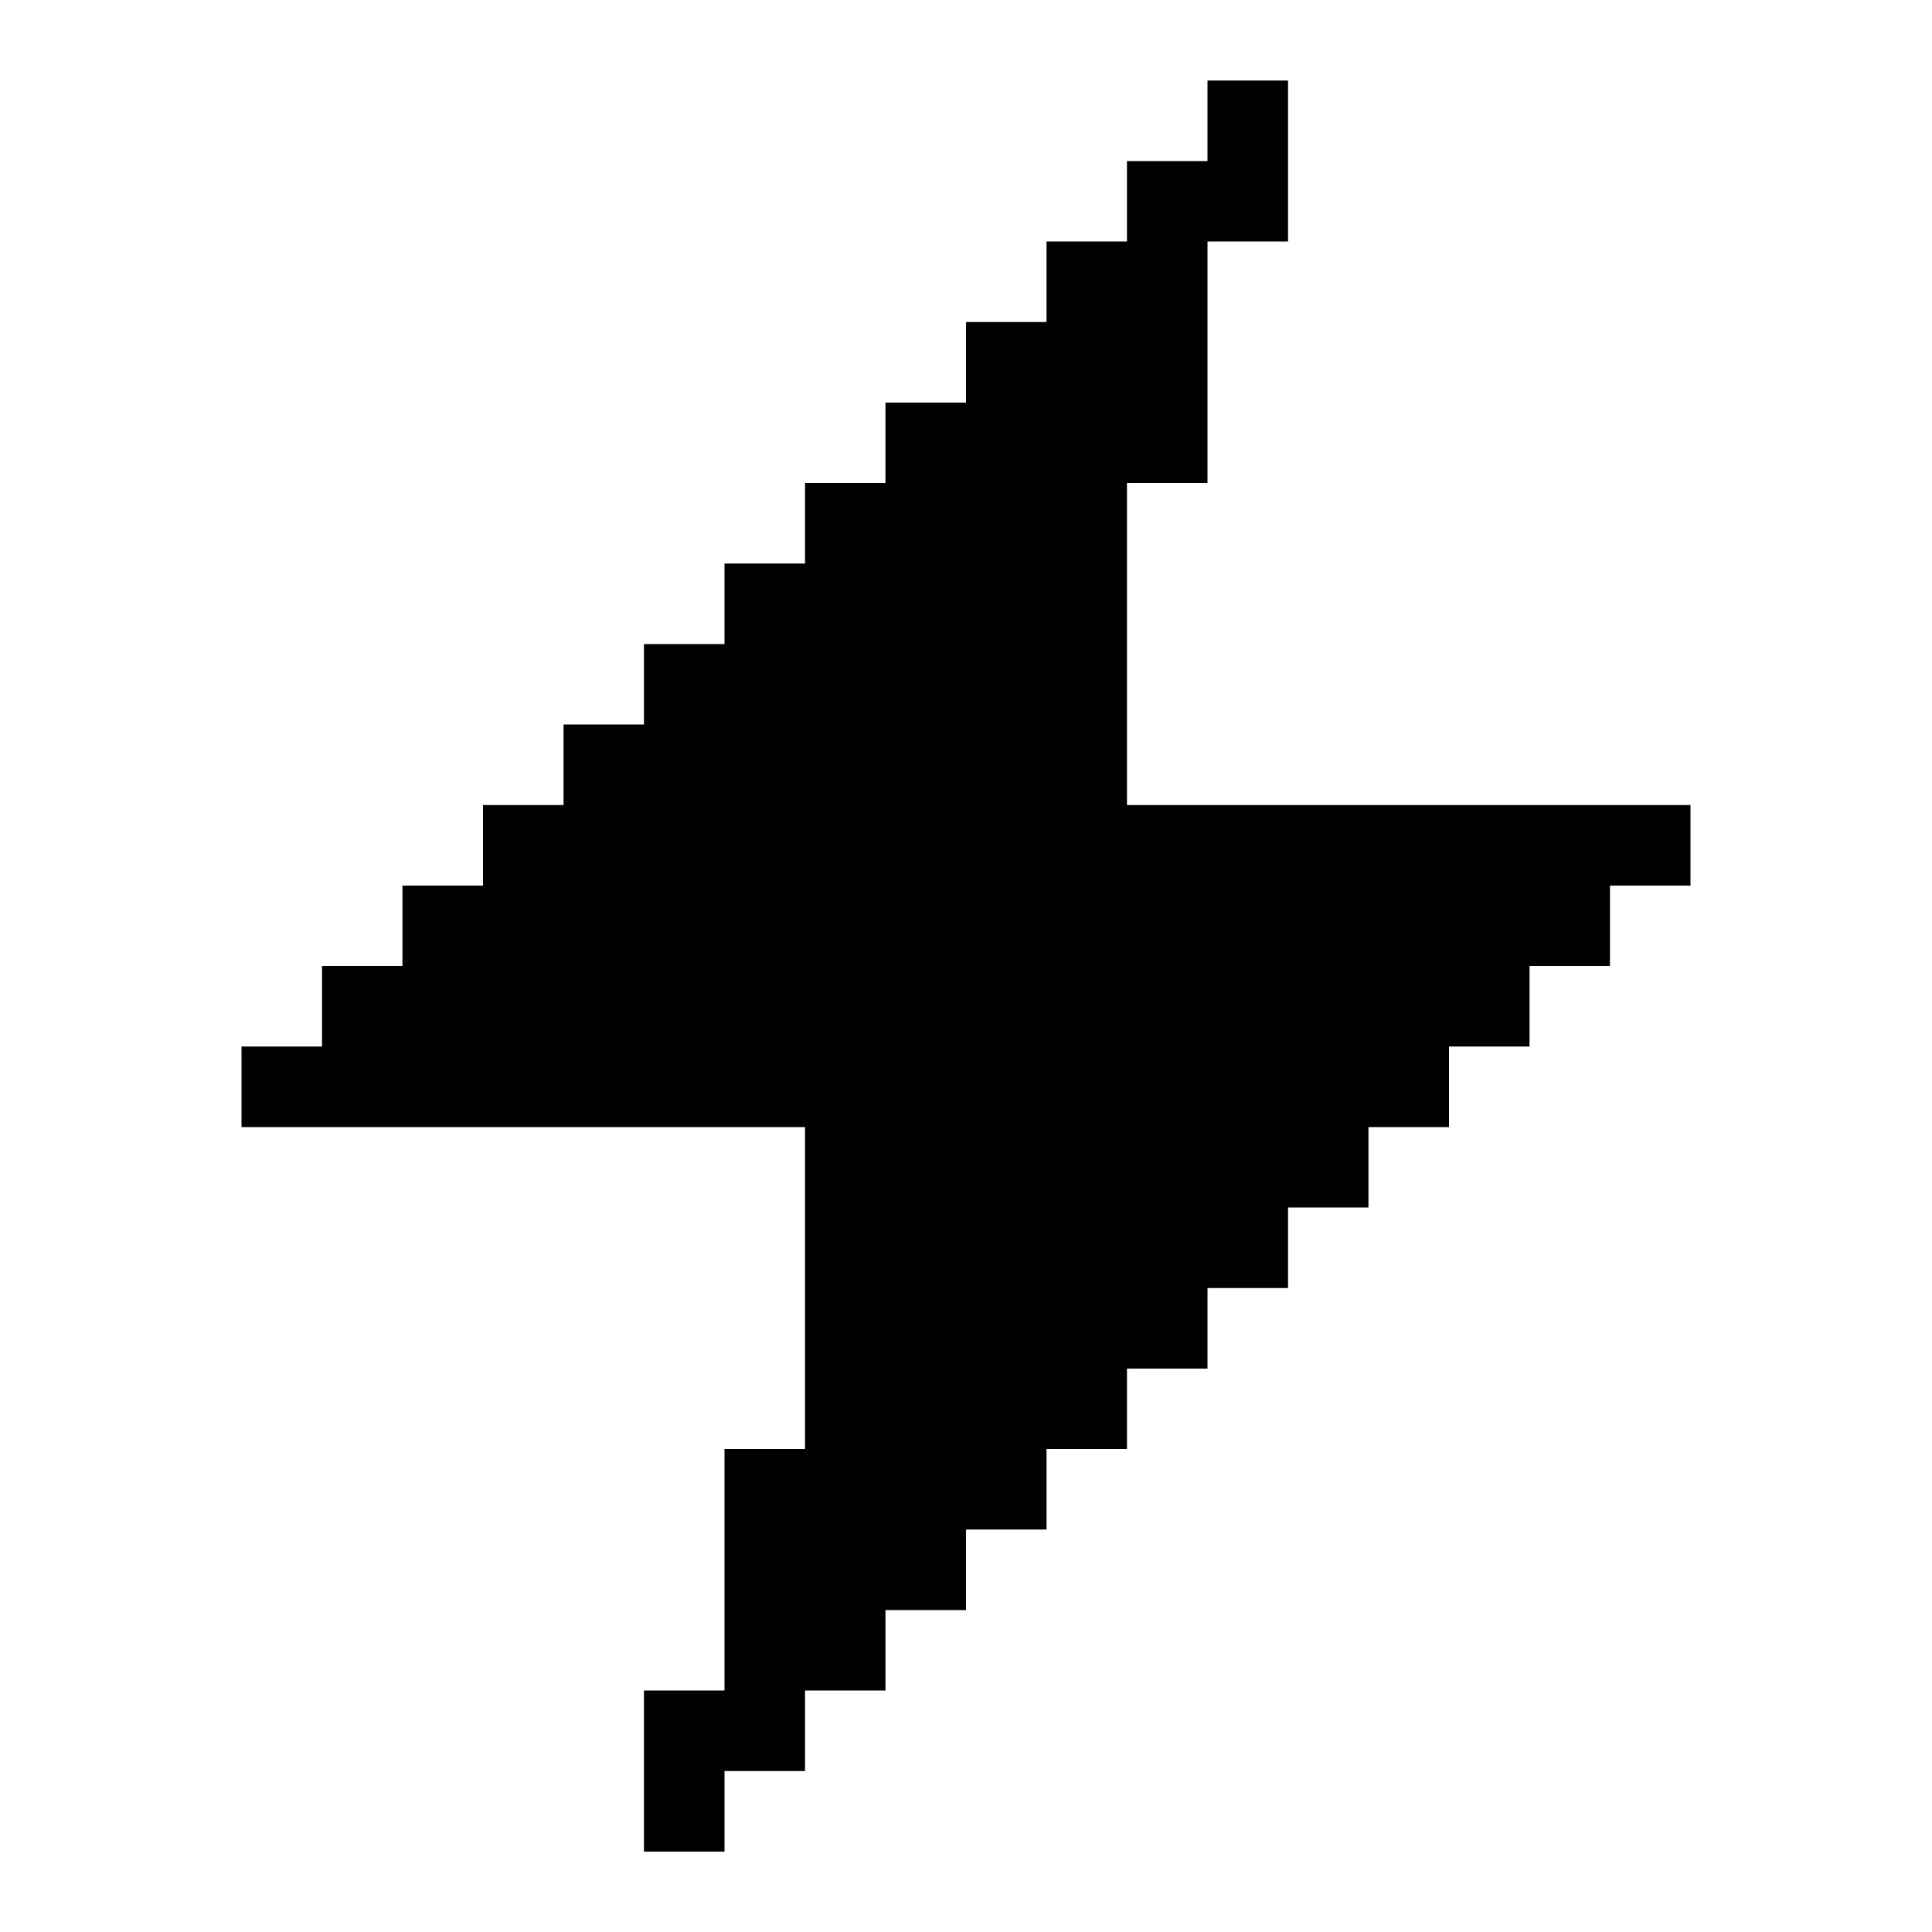
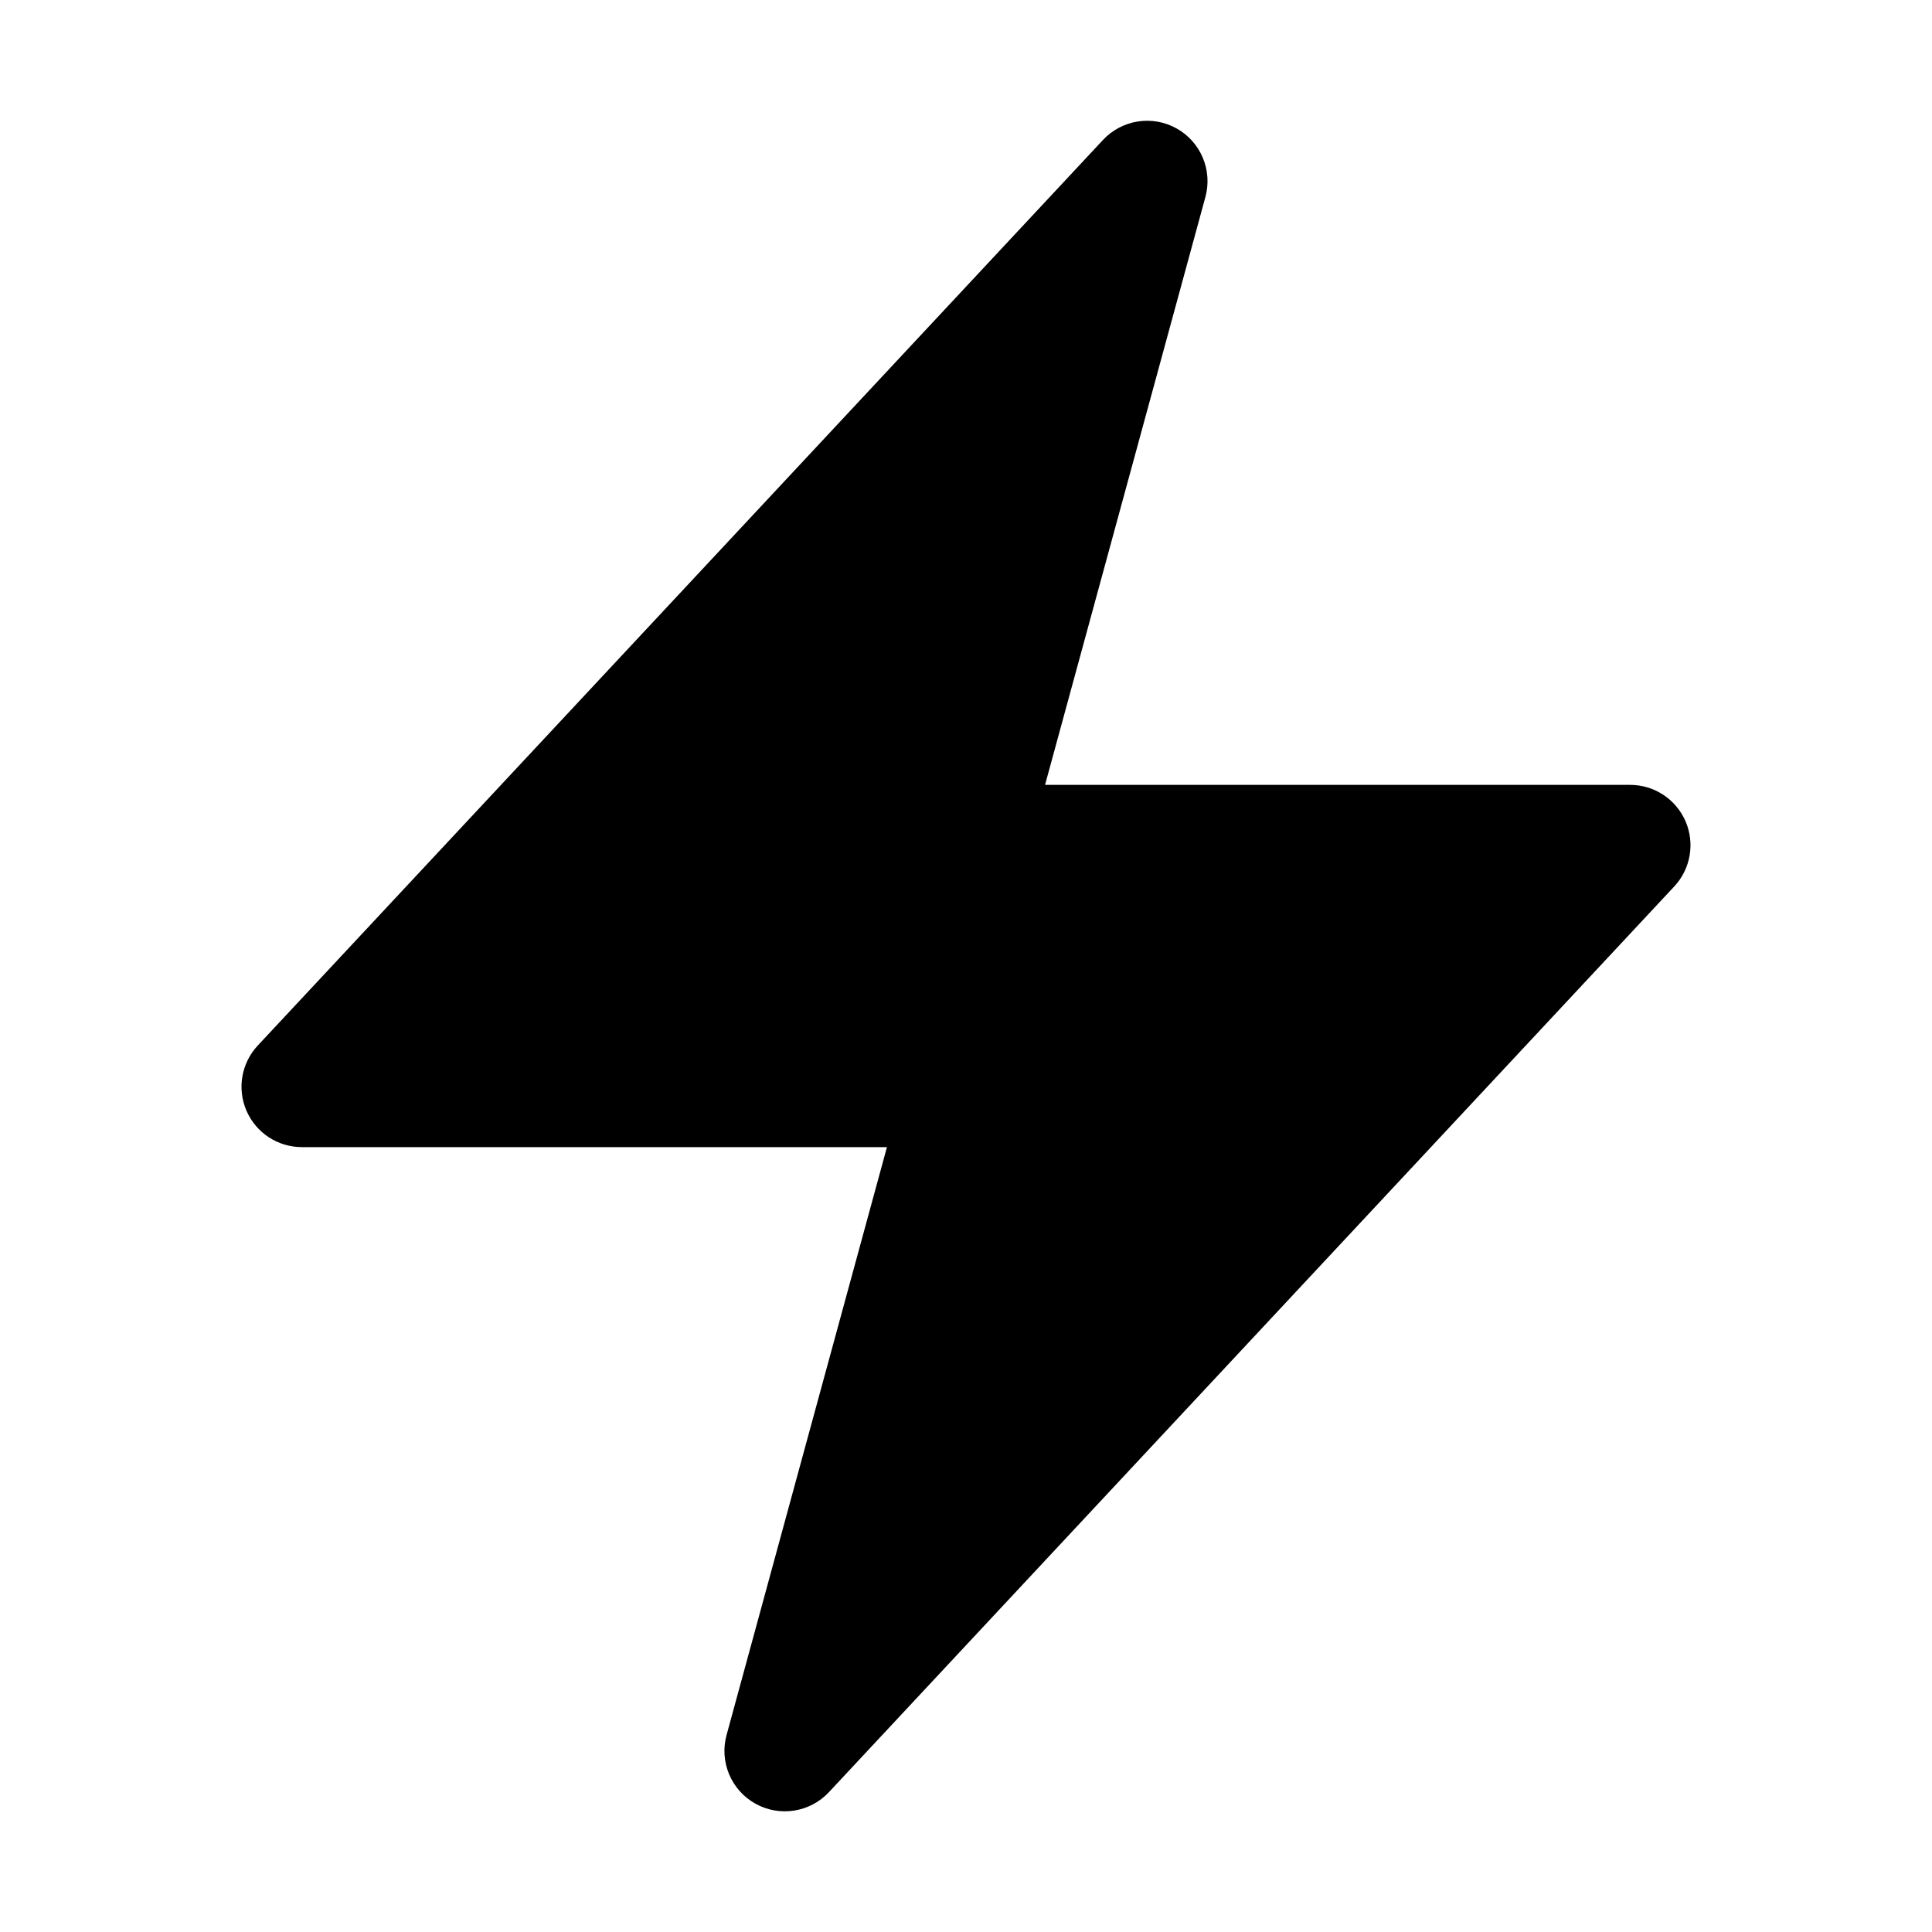
- <svg xmlns="http://www.w3.org/2000/svg" width="100%" height="100%" viewBox="0 0 16 16" fill="none">
-   <path d="M14 6.667V7.334H13.333V8H12.667V8.667H12V9.334H11.333V10H10.667V10.667H10V11.334H9.333V12H8.667V12.667H8V13.334H7.333V14H6.667V14.667H6V15.334H5.333V14H6V12H6.667V9.334H2V8.667H2.667V8H3.333V7.334H4V6.667H4.667V6H5.333V5.334H6V4.667H6.667V4H7.333V3.334H8V2.667H8.667V2H9.333V1.334H10V0.667H10.667V2H10V4H9.333V6.667H14Z" fill="currentColor" />
+ <svg xmlns="http://www.w3.org/2000/svg" width="100%" height="100%" viewBox="0 0 24 24" fill="currentColor" class="size-6">
+   <path fill-rule="evenodd" d="M14.615 1.595a.75.75 0 0 1 .359.852L12.982 9.75h7.268a.75.75 0 0 1 .548 1.262l-10.5 11.25a.75.75 0 0 1-1.272-.71l1.992-7.302H3.75a.75.75 0 0 1-.548-1.262l10.5-11.25a.75.75 0 0 1 .913-.143Z" clip-rule="evenodd" />
</svg>
